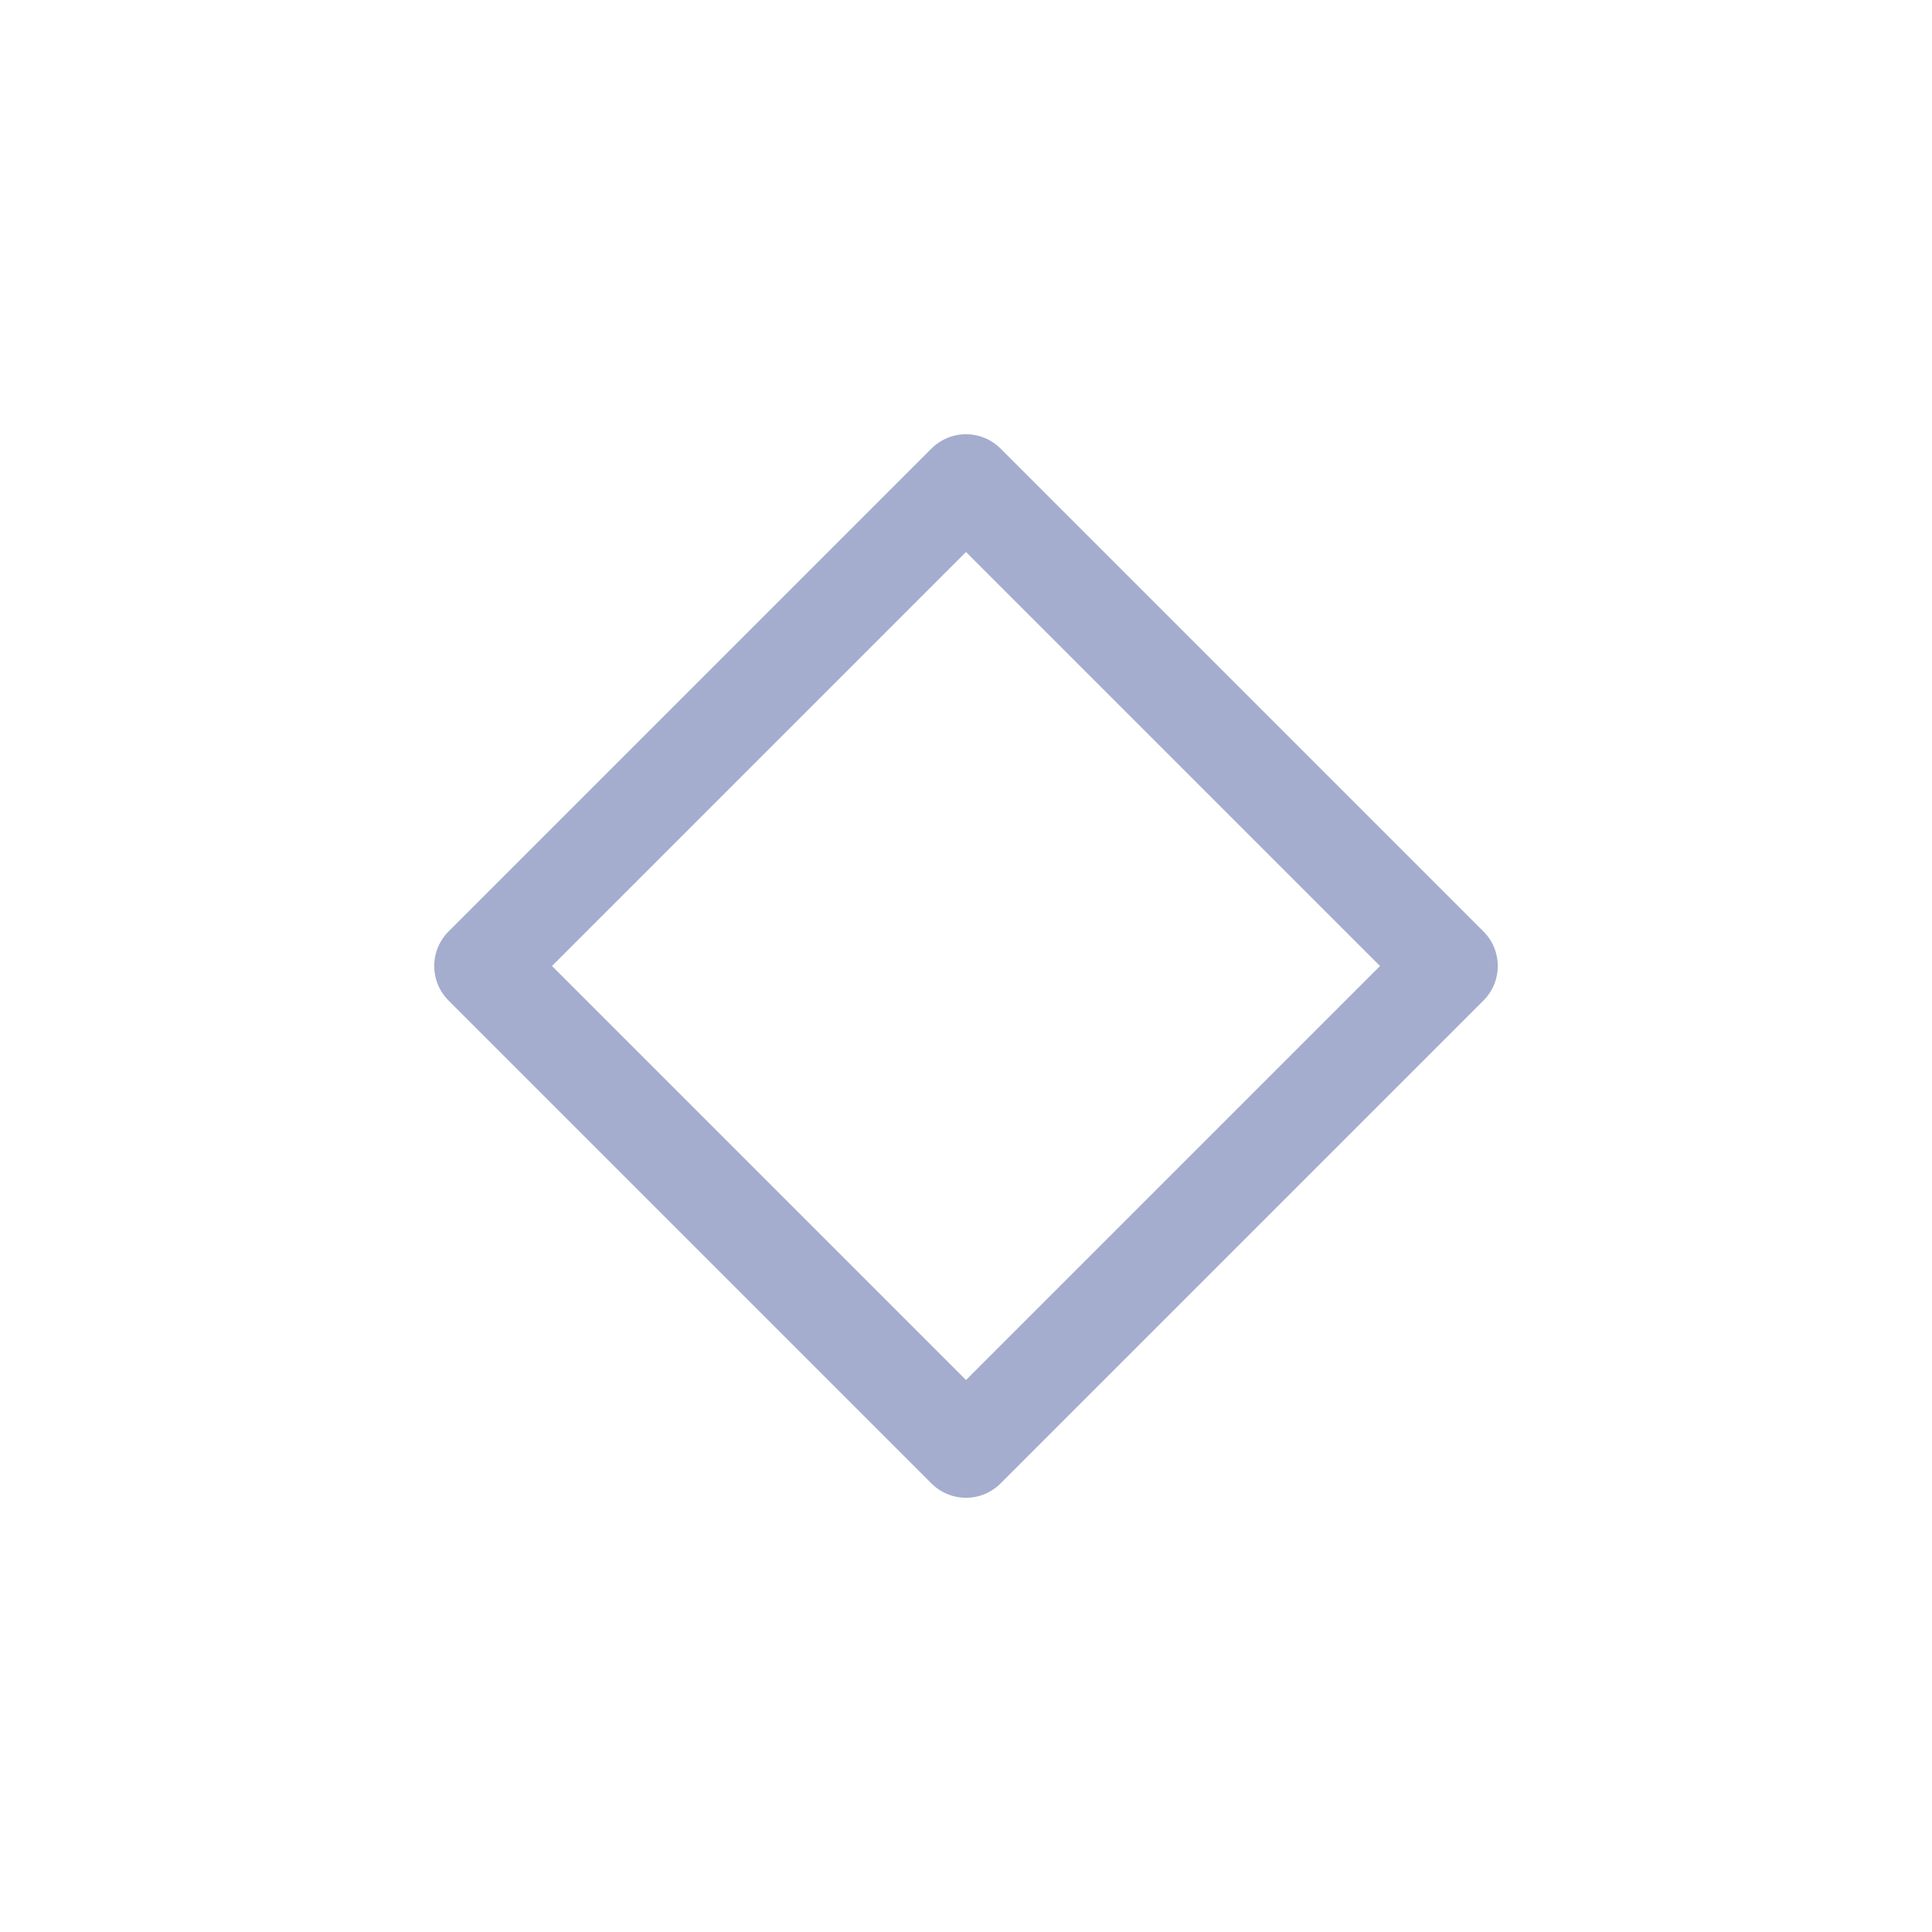
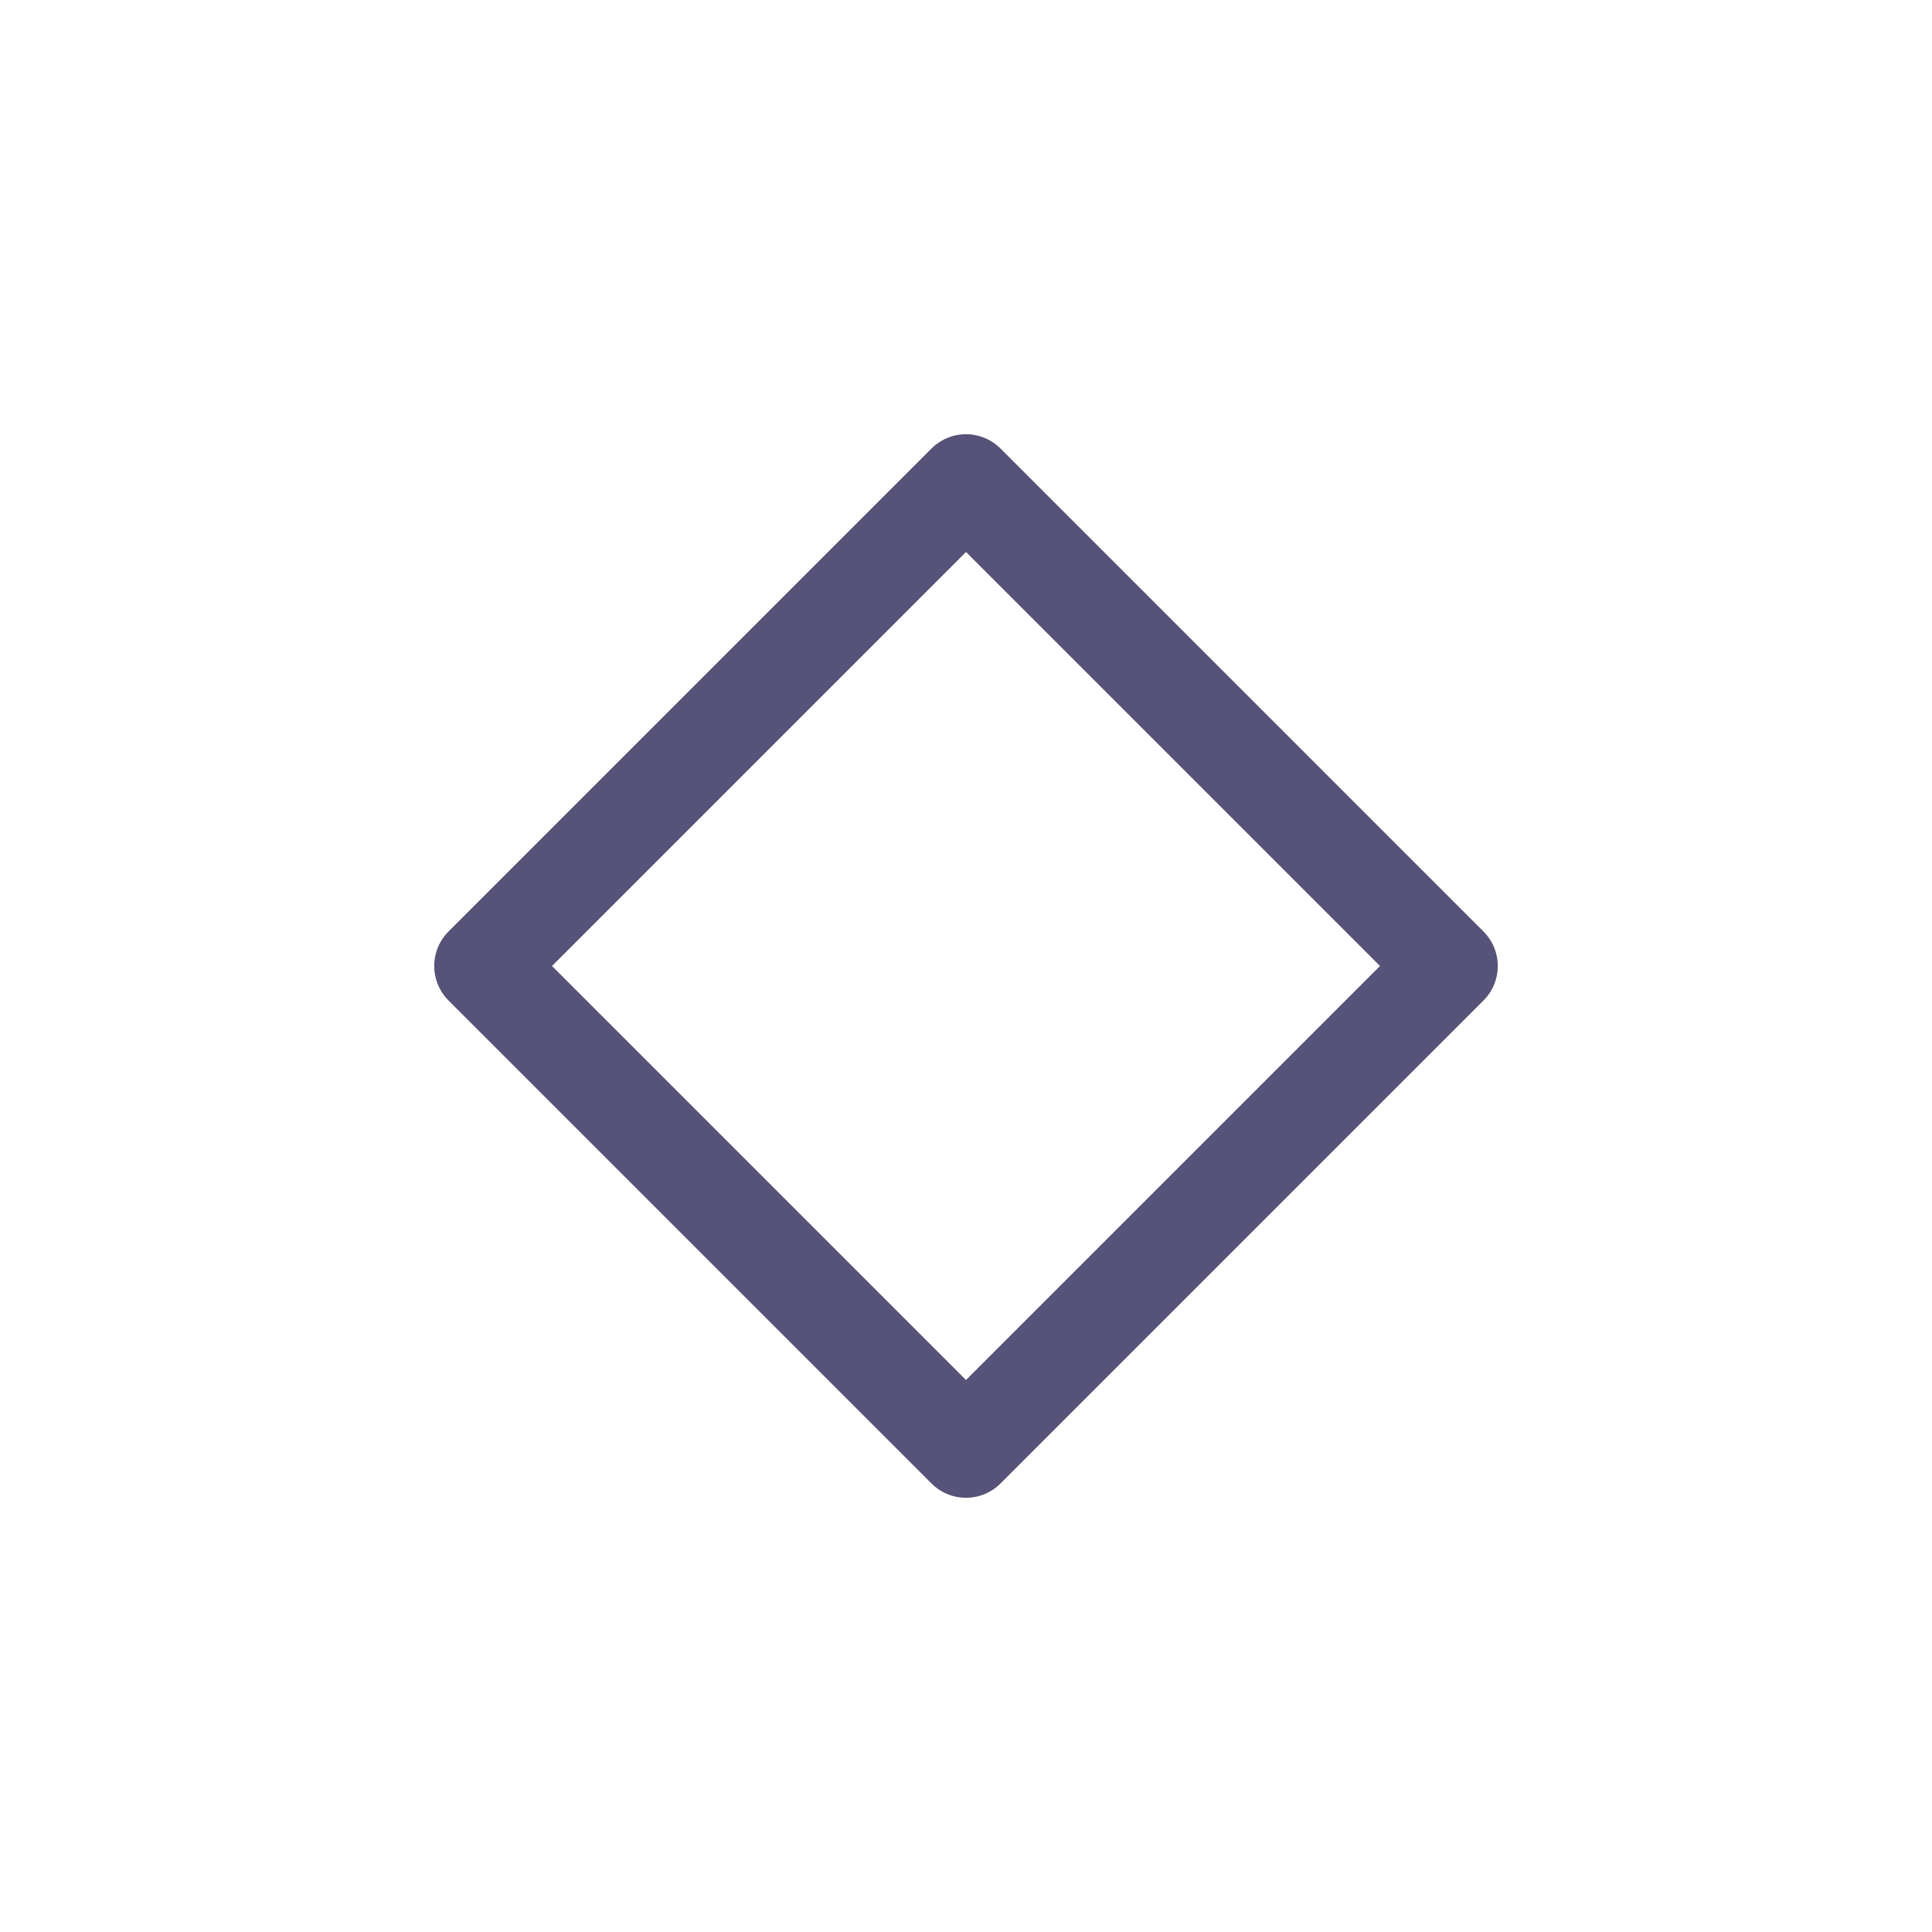
<svg xmlns="http://www.w3.org/2000/svg" viewBox="0 0 50 50" version="1.2" baseProfile="tiny">
  <defs>
</defs>
  <g fill="none" stroke="black" stroke-width="1" fill-rule="evenodd" stroke-linecap="square" stroke-linejoin="bevel">
-     <g fill="none" stroke="#a5adce" stroke-opacity="1" stroke-width="1.01" stroke-linecap="round" stroke-linejoin="round" transform="matrix(2.5,0,0,2.5,2.5,2.5)" font-family="Noto Sans" font-size="10" font-weight="400" font-style="normal">
+     <g fill="none" stroke="#575279" stroke-opacity="1" stroke-width="1.01" stroke-linecap="round" stroke-linejoin="round" transform="matrix(2.5,0,0,2.5,2.5,2.5)" font-family="Noto Sans" font-size="10" font-weight="400" font-style="normal">
      <path vector-effect="none" fill-rule="evenodd" d="M4,9 L9,4 L14,9 L9,14 L4,9" />
    </g>
    <g fill="none" stroke="#000000" stroke-opacity="1" stroke-width="1" stroke-linecap="square" stroke-linejoin="bevel" transform="matrix(1,0,0,1,0,0)" font-family="Noto Sans" font-size="10" font-weight="400" font-style="normal">
</g>
  </g>
</svg>
